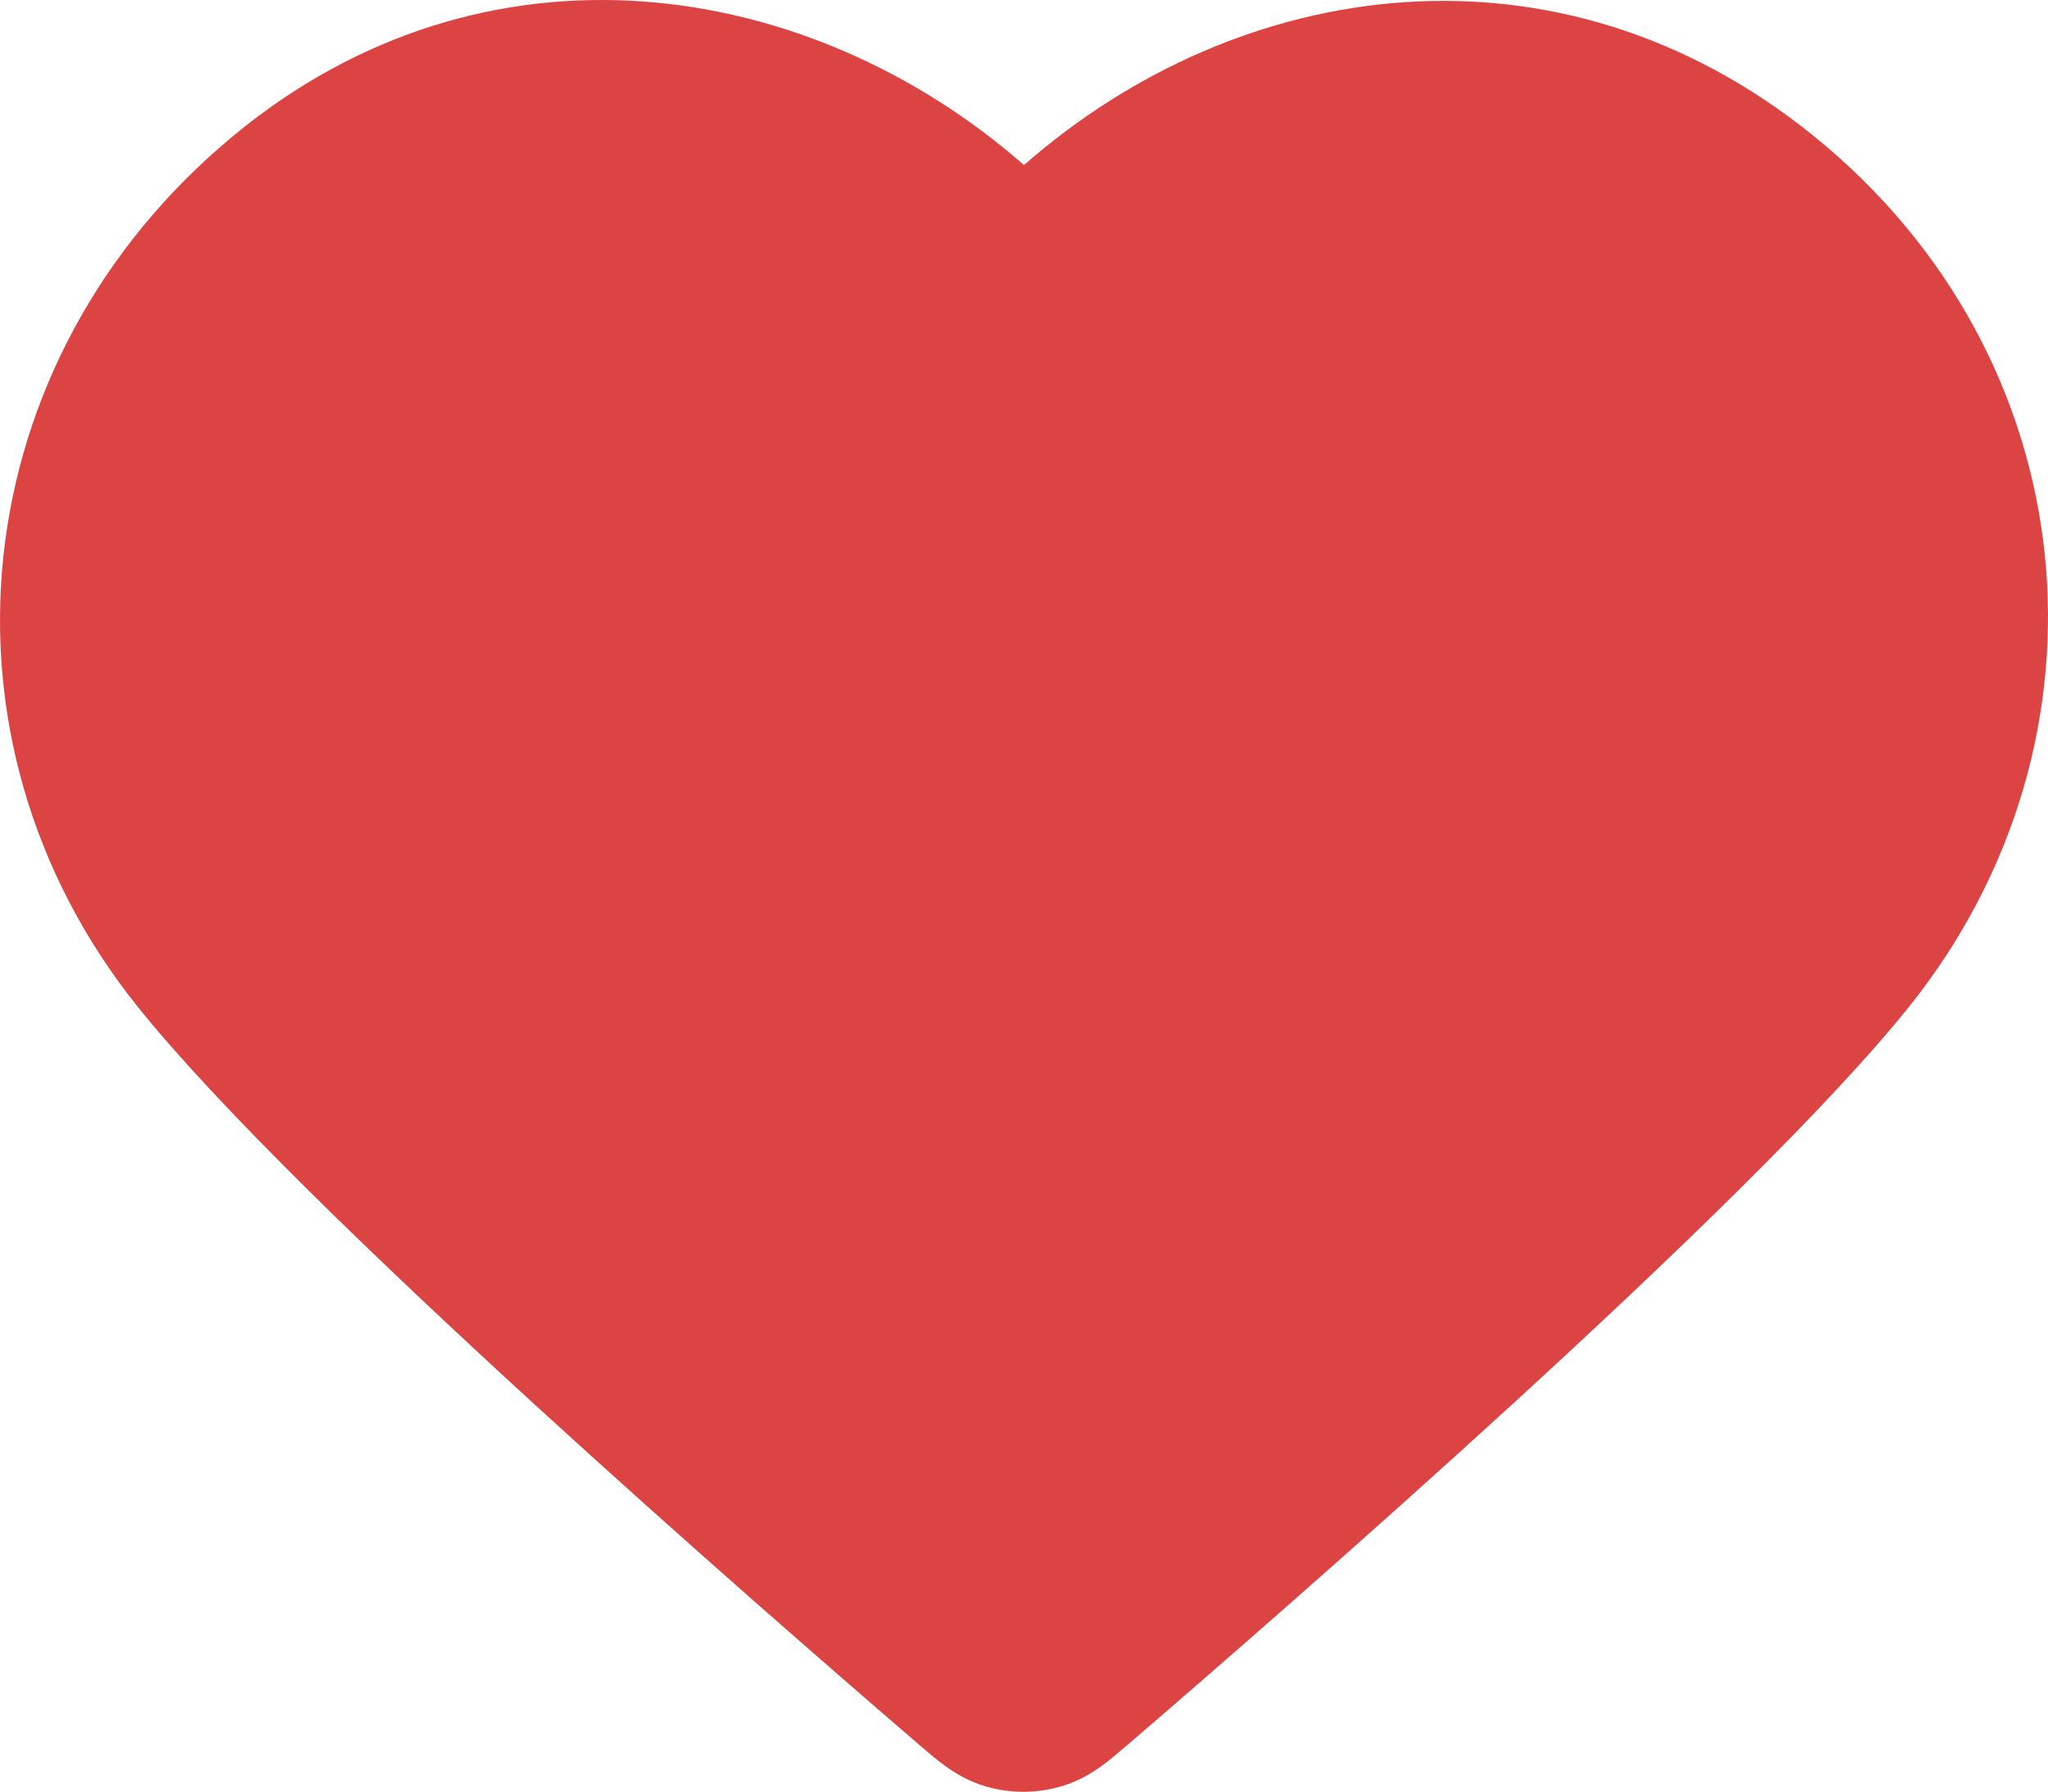
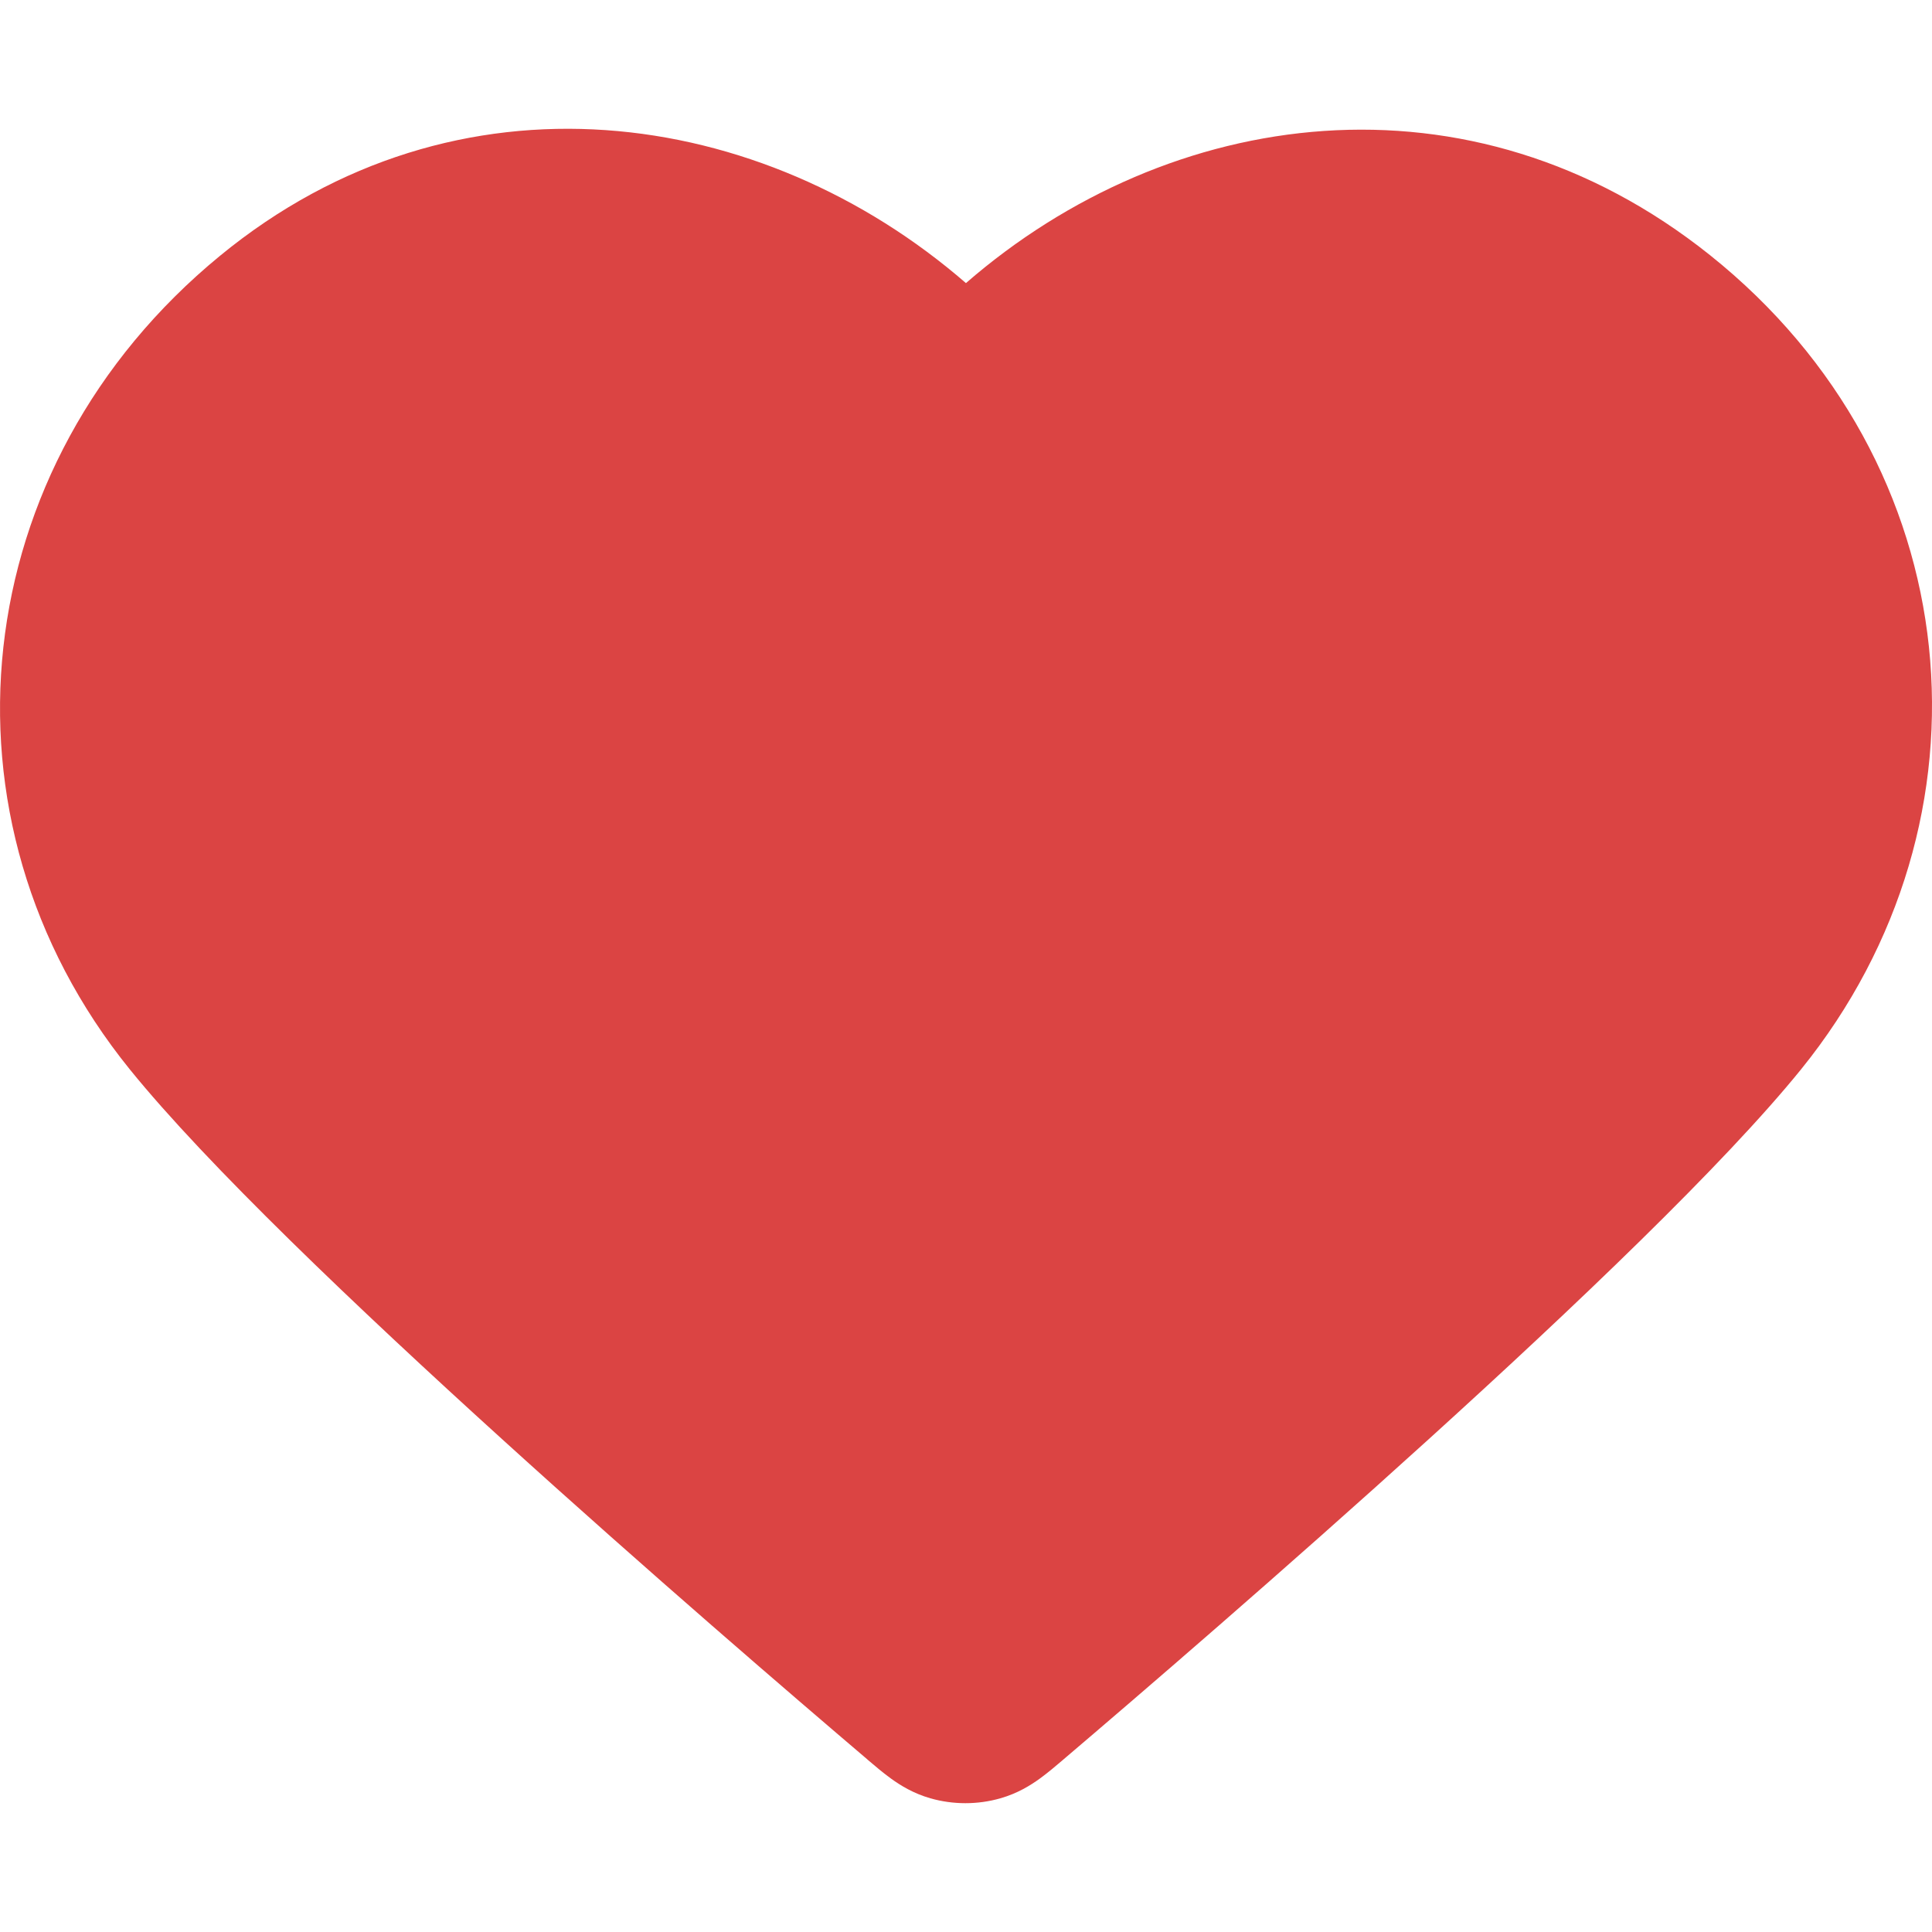
- <svg xmlns="http://www.w3.org/2000/svg" width="24" height="21" viewBox="0 0 24 21" fill="none">
-   <path fill-rule="evenodd" clip-rule="evenodd" d="M21.243 1.585C18.258 -0.823 14.523 -0.28 12 1.935C9.471 -0.279 5.682 -0.853 2.732 1.594C-0.434 4.219 -0.902 8.658 1.61 11.796C2.566 12.989 4.434 14.785 6.235 16.435C8.056 18.102 9.872 19.678 10.768 20.448L10.784 20.462L10.784 20.462L10.784 20.462L10.784 20.462C10.869 20.535 10.971 20.623 11.069 20.694C11.185 20.779 11.346 20.88 11.557 20.941C11.841 21.023 12.145 21.023 12.428 20.941C12.64 20.88 12.801 20.779 12.917 20.694C13.014 20.623 13.116 20.535 13.2 20.462L13.201 20.462L13.201 20.462L13.218 20.448C14.114 19.678 15.93 18.102 17.75 16.435C19.551 14.785 21.42 12.989 22.375 11.796C24.878 8.67 24.481 4.197 21.243 1.585Z" fill="#DB4443" />
+ <svg xmlns="http://www.w3.org/2000/svg" width="30" height="30" viewBox="0 0 30 30" fill="none">
+   <path fill-rule="evenodd" clip-rule="evenodd" d="M26.553 3.962C22.822 0.982 18.154 1.654 14.999 4.396C11.839 1.654 7.103 0.944 3.415 3.973C-0.543 7.223 -1.127 12.719 2.013 16.602C3.207 18.079 5.543 20.303 7.794 22.345C10.069 24.41 12.34 26.36 13.46 27.313L13.48 27.331C13.586 27.421 13.714 27.53 13.836 27.618C13.981 27.723 14.182 27.848 14.447 27.924C14.801 28.025 15.181 28.025 15.534 27.924C15.8 27.848 16.001 27.723 16.146 27.618C16.267 27.53 16.395 27.422 16.5 27.332L16.522 27.313C17.642 26.36 19.912 24.41 22.188 22.345C24.439 20.303 26.774 18.079 27.969 16.602C31.098 12.733 30.601 7.196 26.553 3.962Z" fill="#DB4443" />
</svg>
